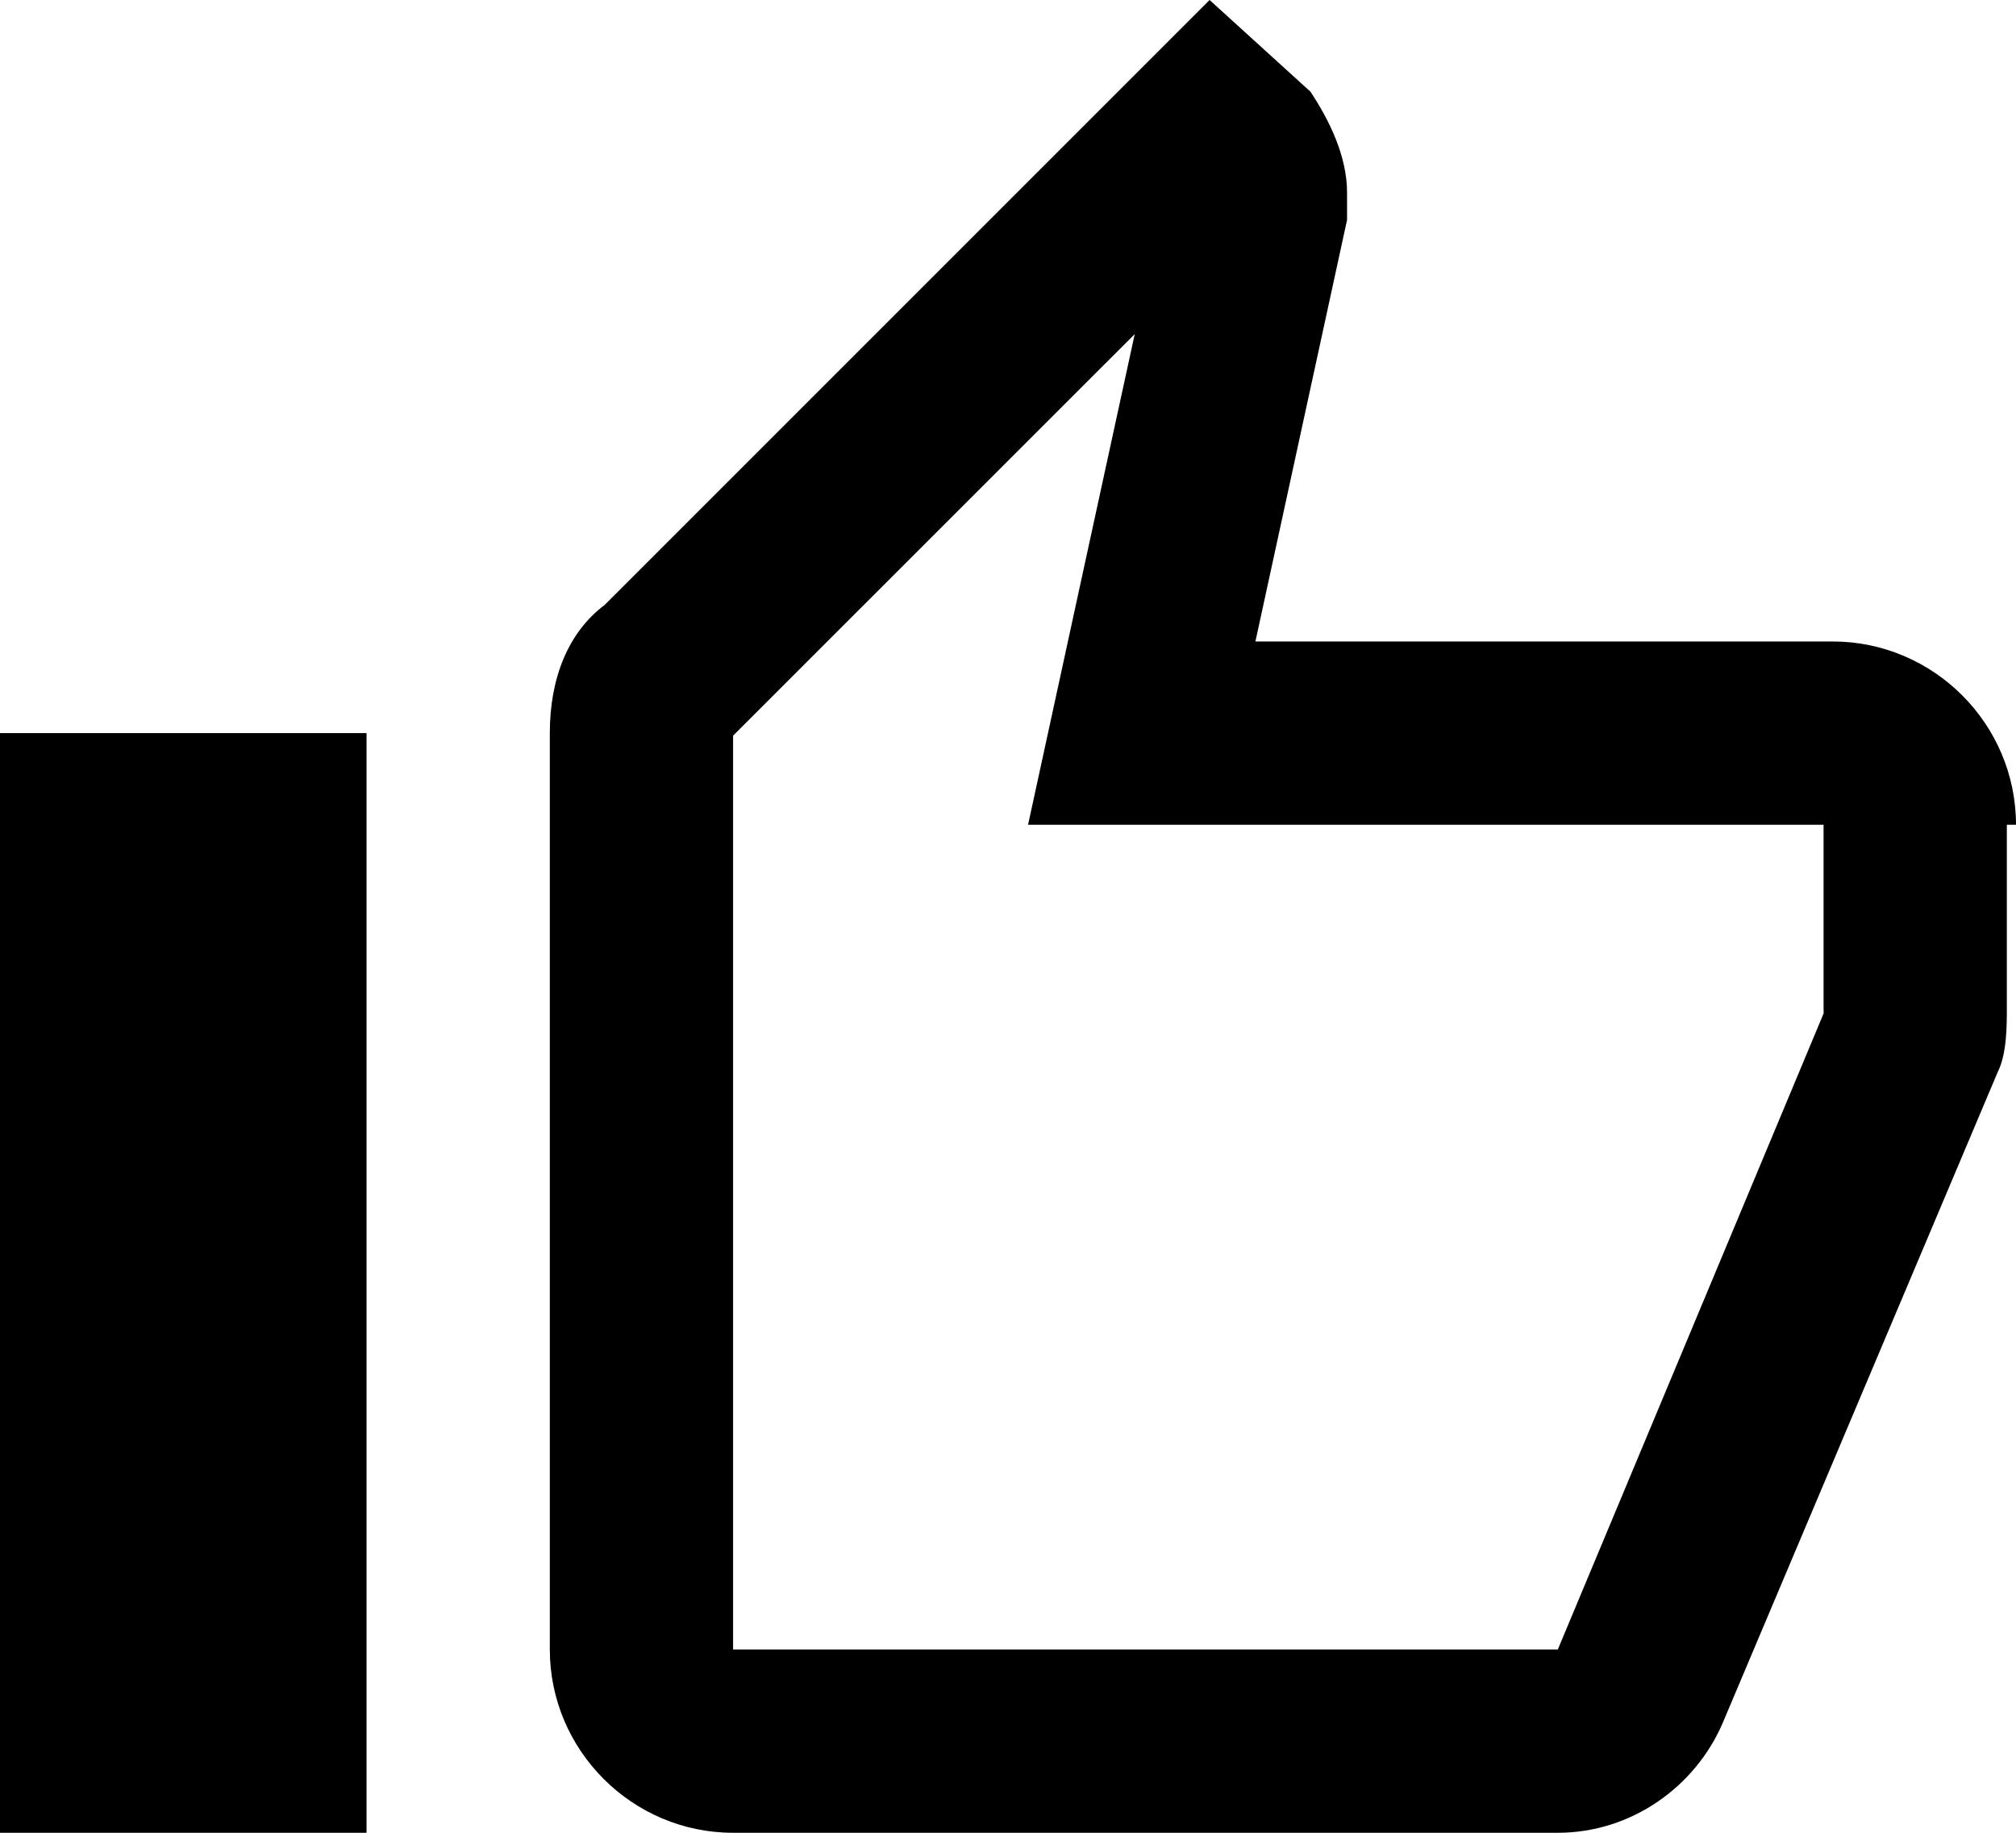
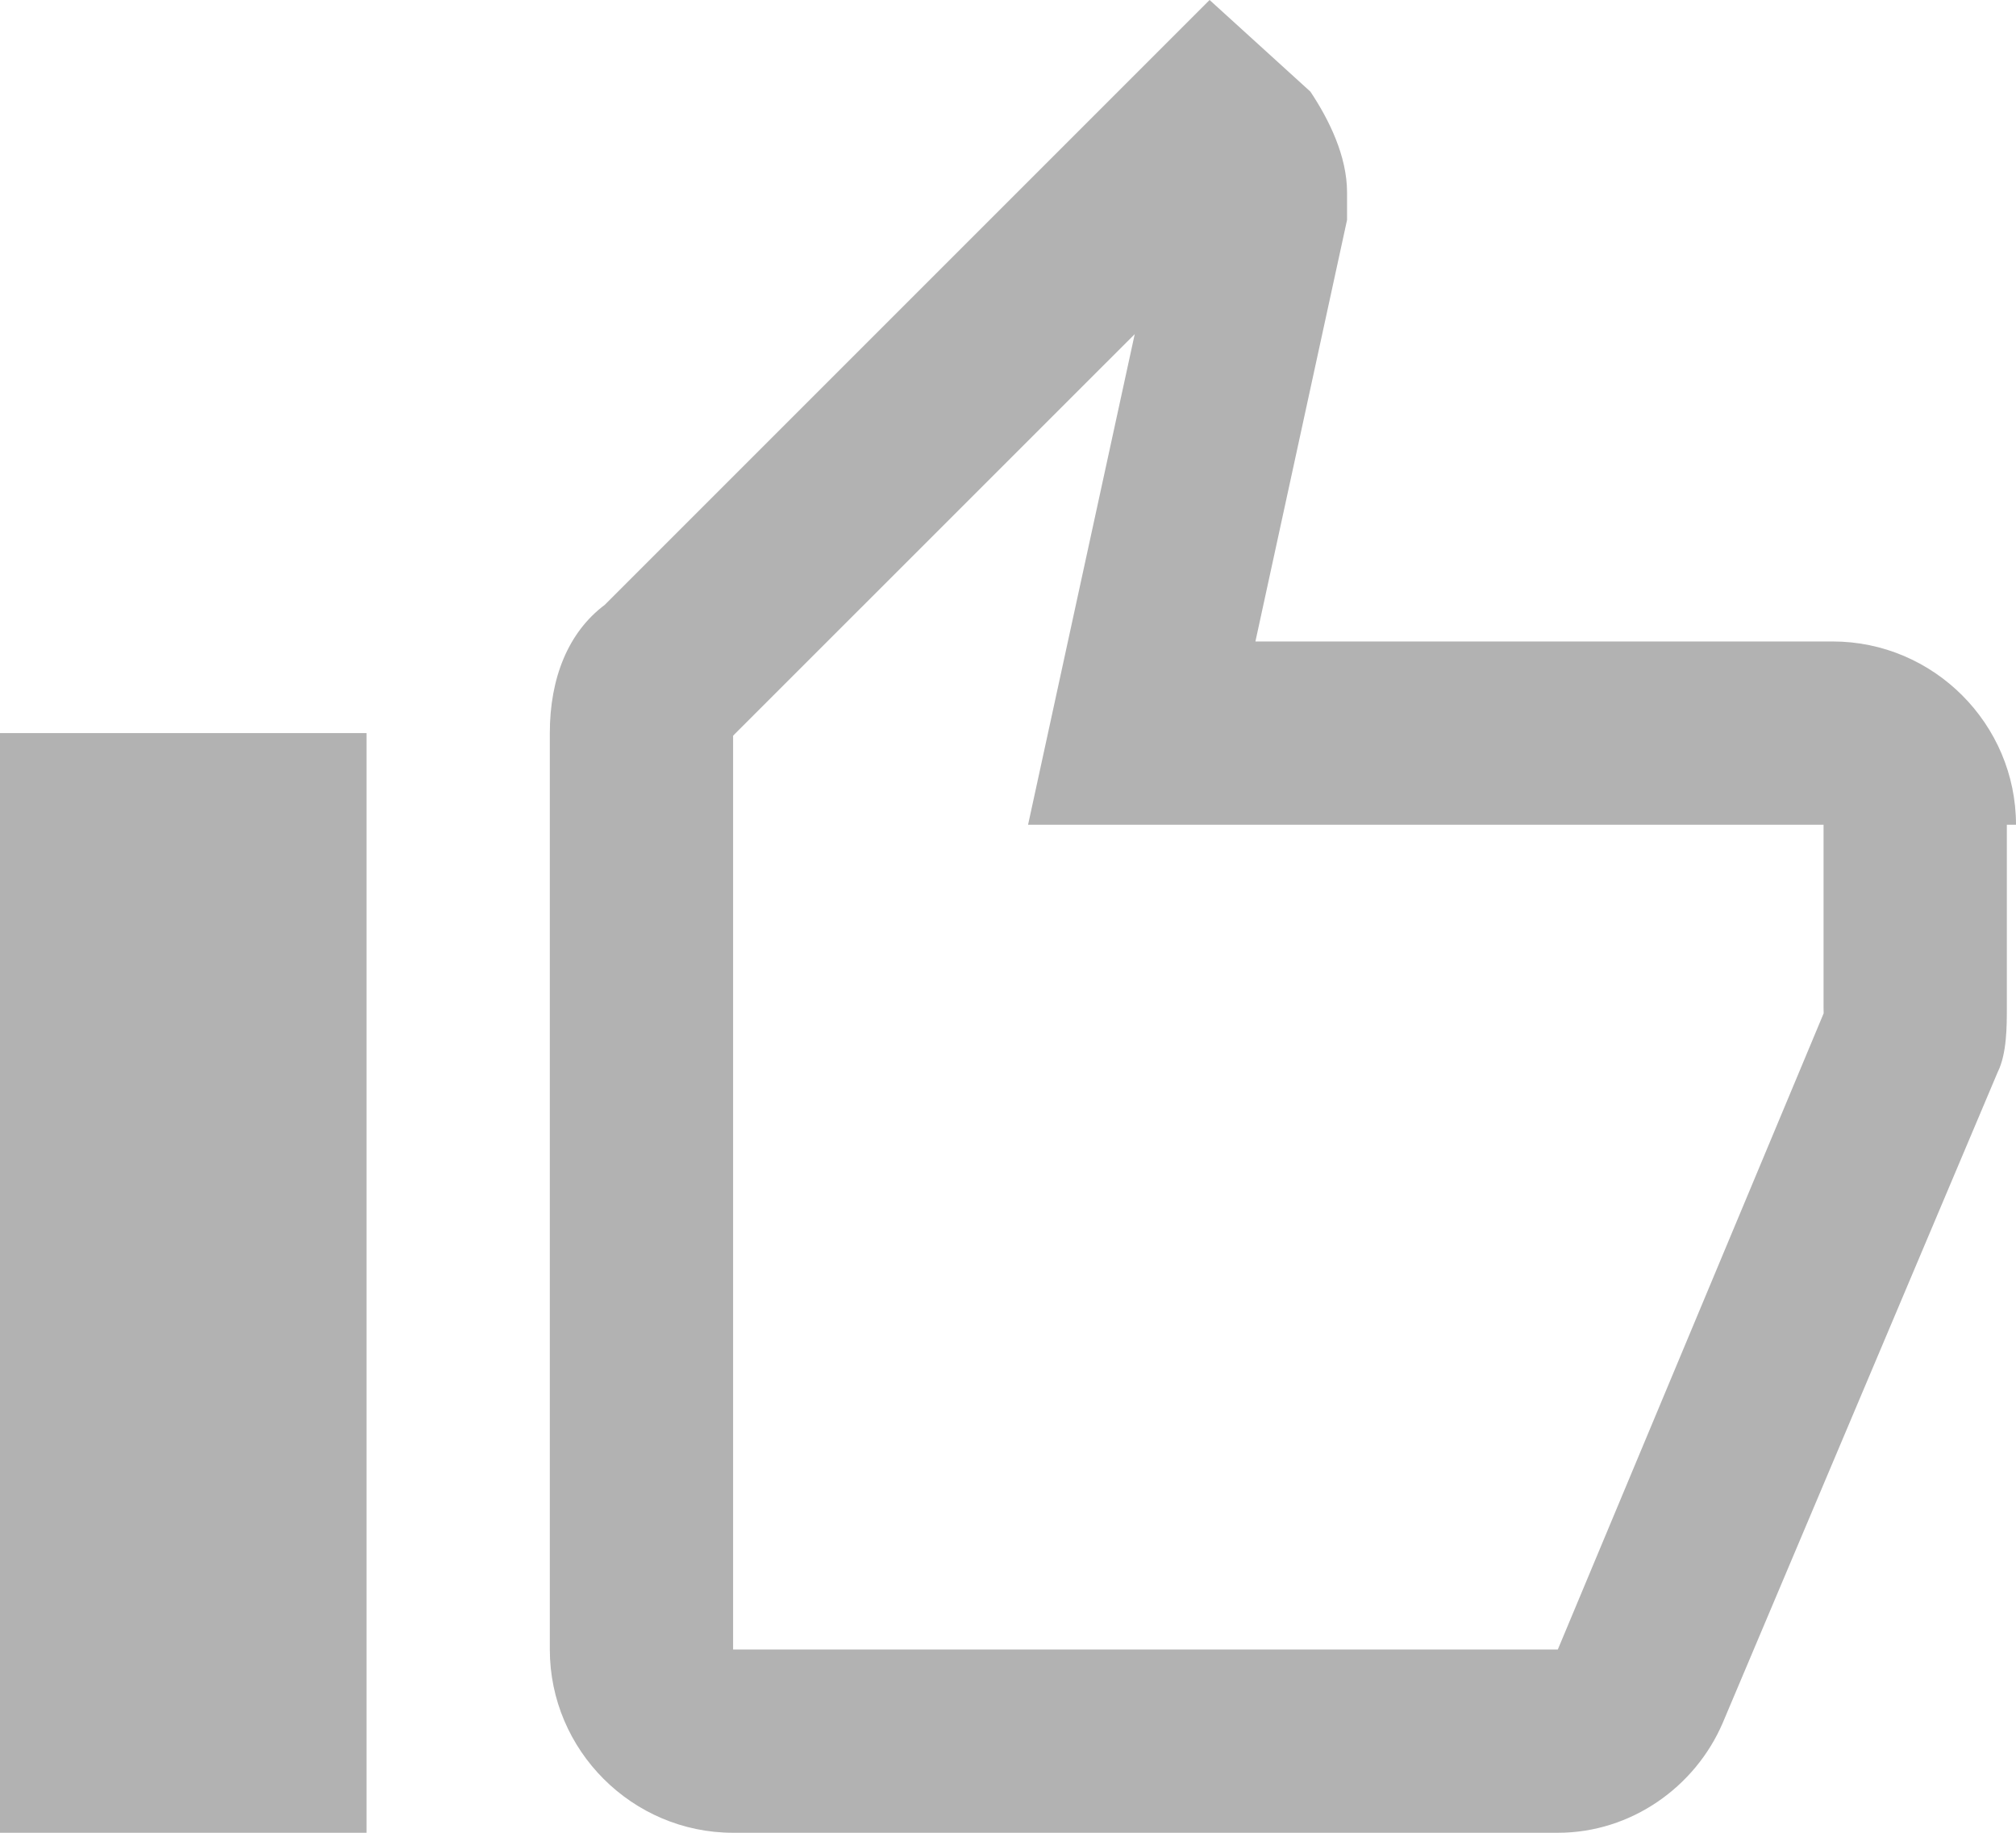
<svg xmlns="http://www.w3.org/2000/svg" version="1.0" id="Layer_1" x="0px" y="0px" width="22px" height="20px" viewBox="0 0 22 20" enable-background="new 0 0 22 20" xml:space="preserve">
  <g id="Page-1">
    <g id="Core" transform="translate(-295, -464)">
      <g id="thumb-up" transform="translate(295, 464)">
-         <path id="Shape" fill="#000000" d="M12.383,3.646l-0.637,2.929L11.219,9H13.7h6.2v2c0,0.018,0,0.037,0.001,0.058L17,18H8V8.029     l0.014-0.015L12.383,3.646 M2,10v8V10 M13.2,0L6.6,6.6C6.2,6.9,6,7.4,6,8v10c0,1.1,0.9,2,2,2h9c0.8,0,1.5-0.5,1.8-1.2l3-7.1     C21.9,11.5,21.9,11.2,21.9,11V9H22c0-1.1-0.9-2-2-2h-6.3l1-4.6V2.1c0-0.4-0.2-0.8-0.4-1.1L13.2,0L13.2,0z M4,8H0v12h4V8L4,8z      M22,9c0,0.033,0,0.044,0,0.044V9L22,9z" />
+         <path id="Shape" fill="#b2b2b2" d="M12.383,3.646l-0.637,2.929L11.219,9H13.7h6.2v2c0,0.018,0,0.037,0.001,0.058L17,18H8V8.029     l0.014-0.015L12.383,3.646 M2,10v8V10 M13.2,0L6.6,6.6C6.2,6.9,6,7.4,6,8v10c0,1.1,0.9,2,2,2h9c0.8,0,1.5-0.5,1.8-1.2l3-7.1     C21.9,11.5,21.9,11.2,21.9,11V9H22c0-1.1-0.9-2-2-2h-6.3l1-4.6V2.1c0-0.4-0.2-0.8-0.4-1.1L13.2,0L13.2,0z M4,8H0v12h4V8L4,8z      M22,9c0,0.033,0,0.044,0,0.044V9L22,9z" />
      </g>
    </g>
  </g>
</svg>
